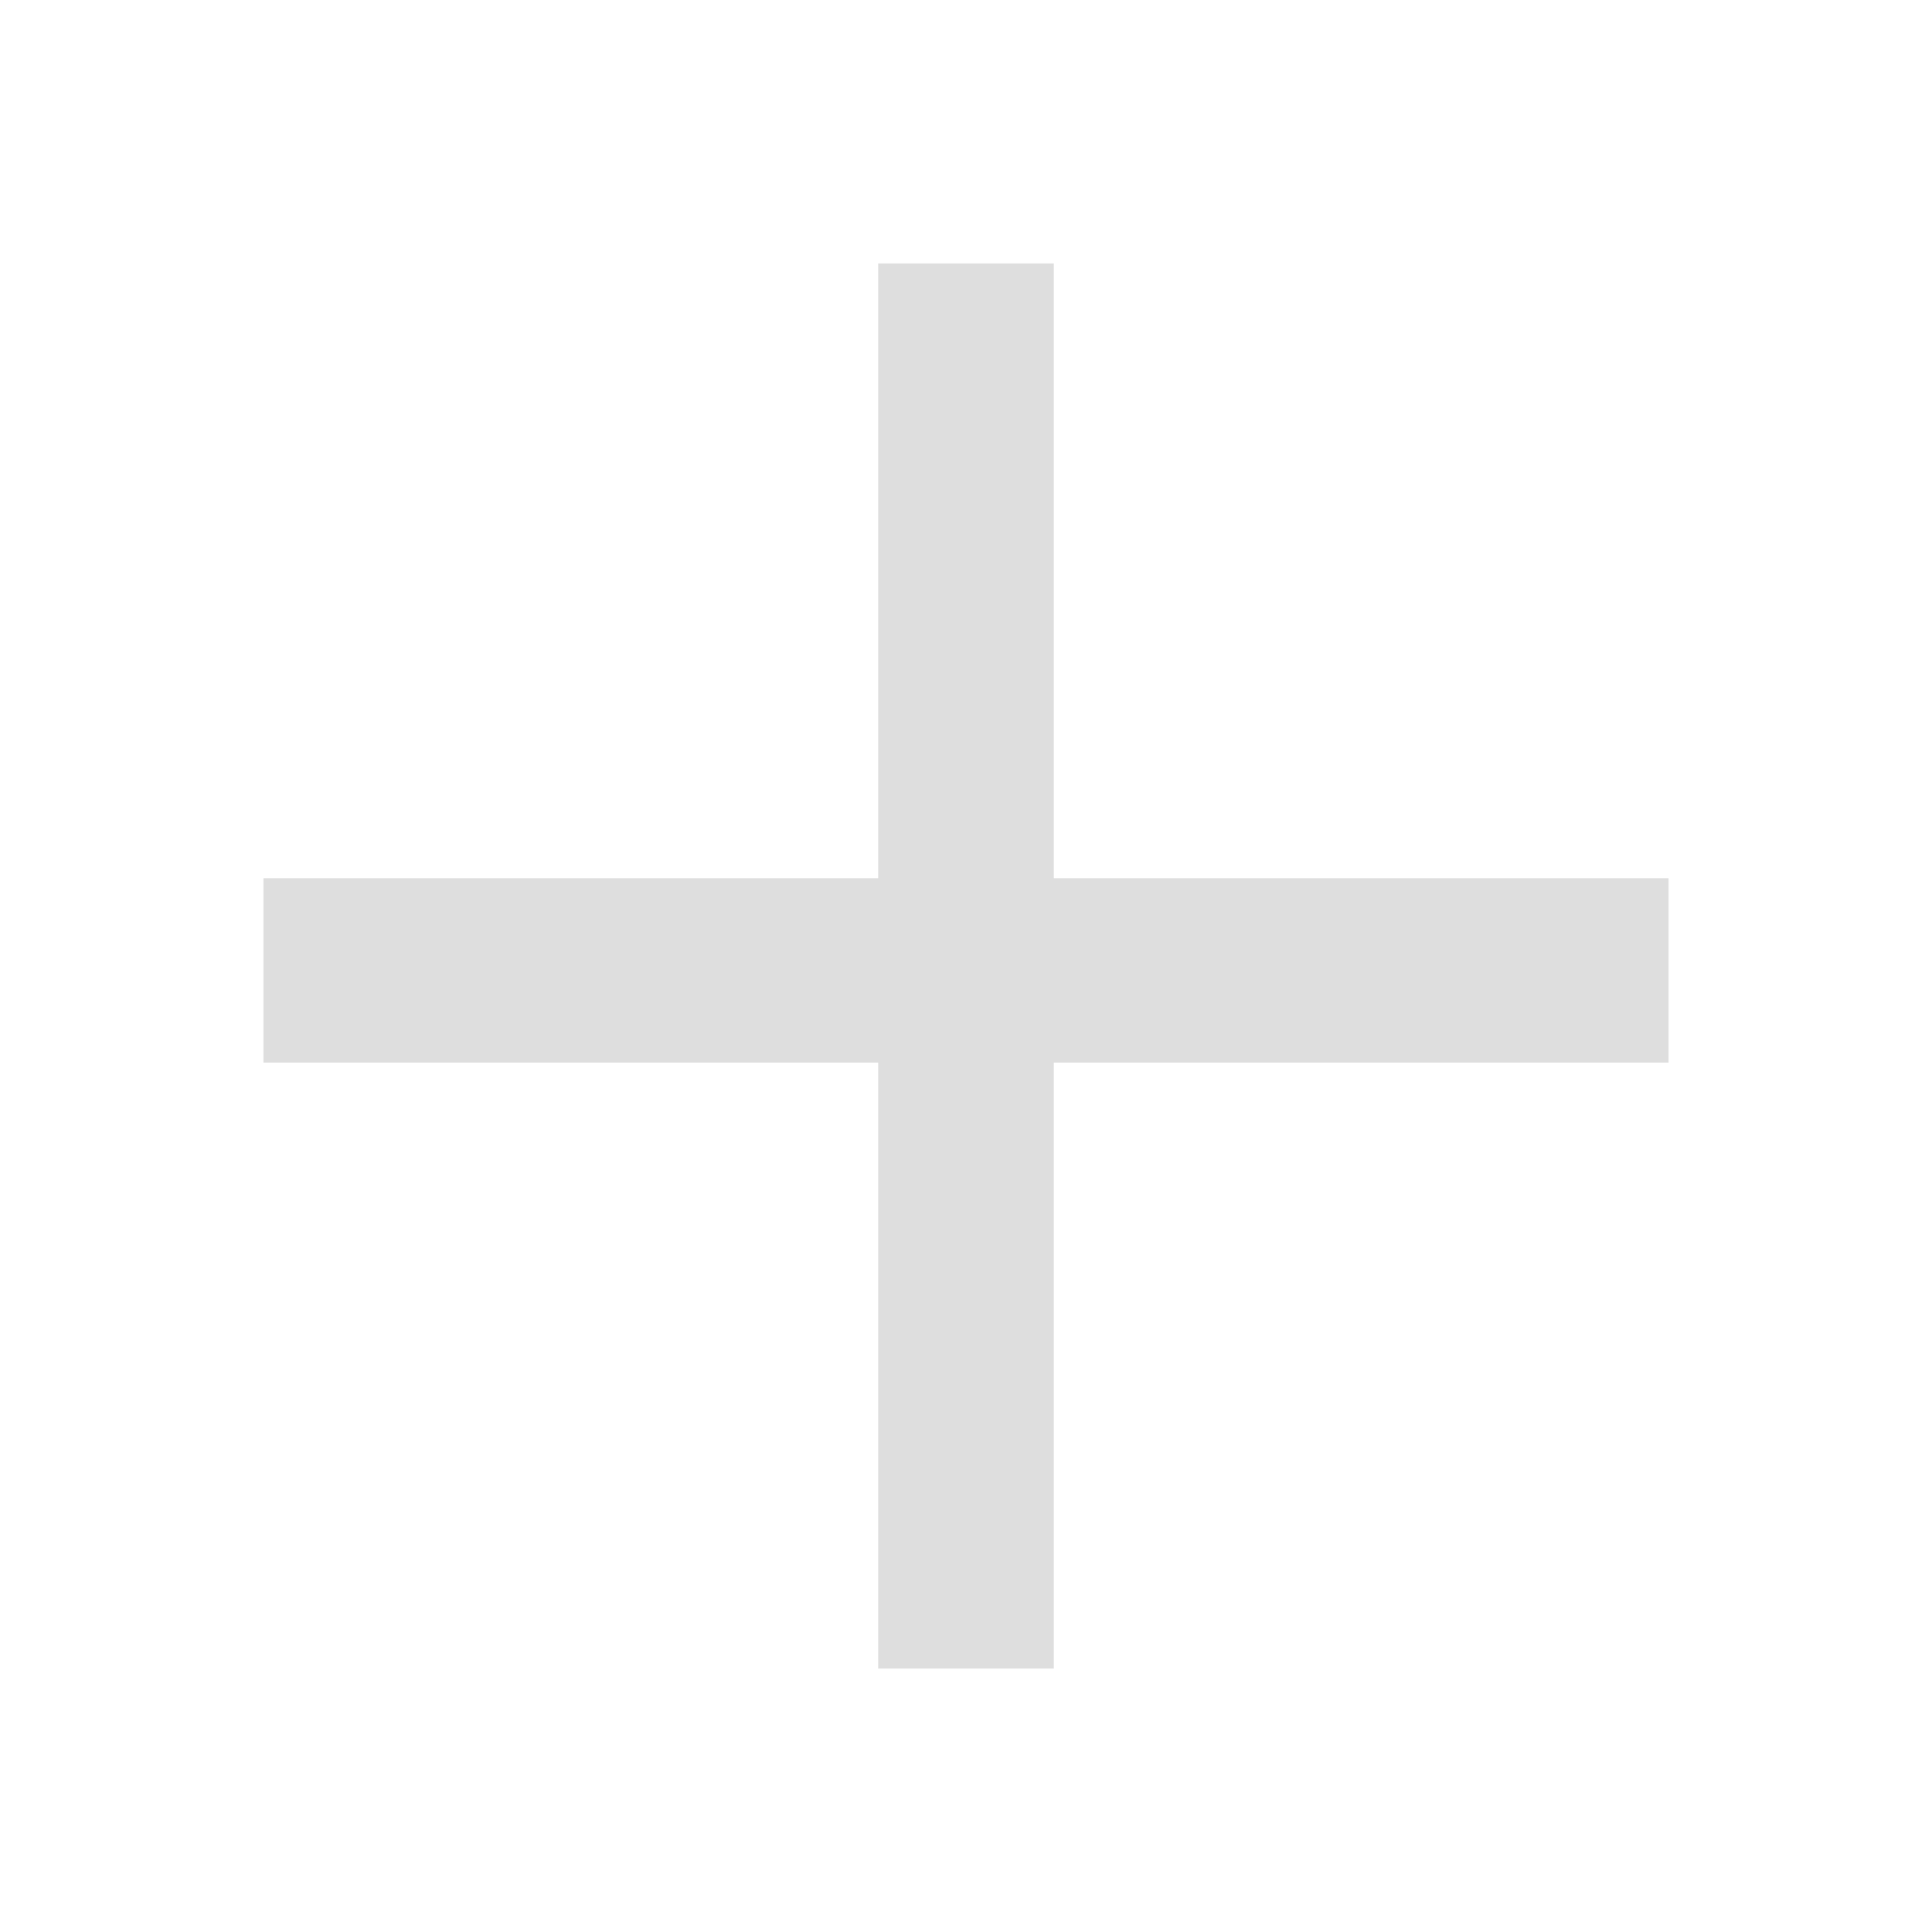
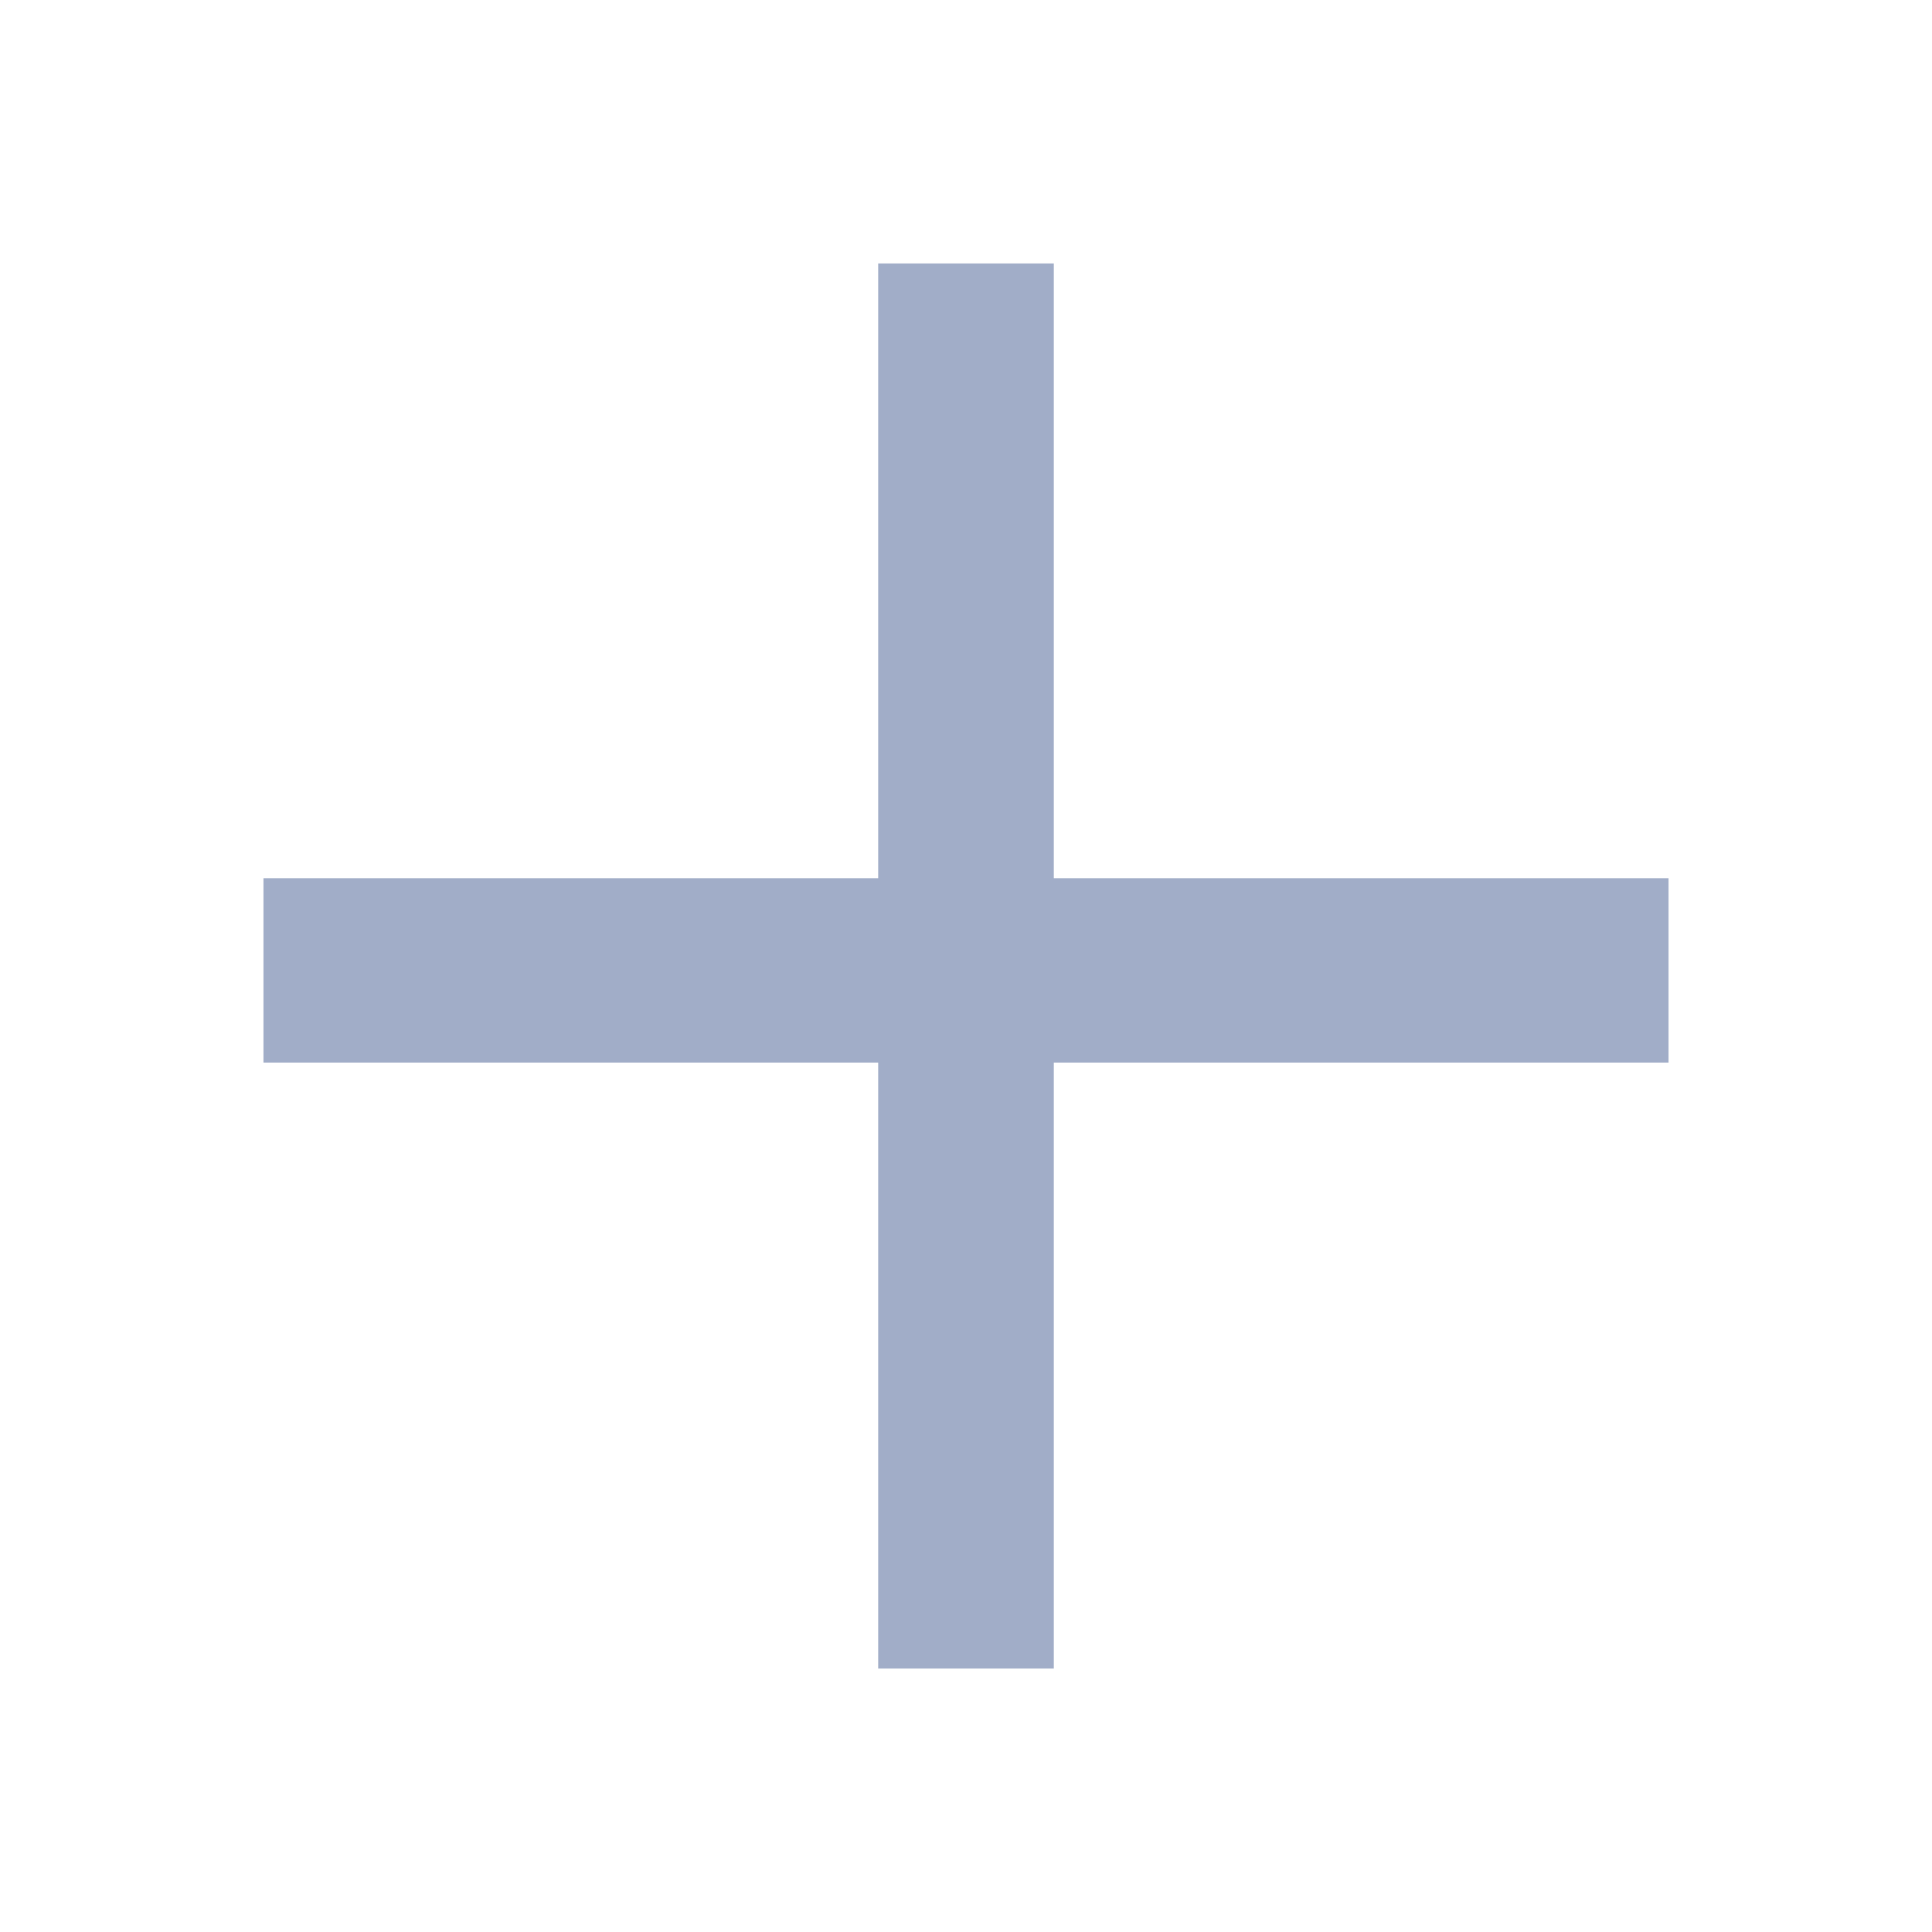
<svg xmlns="http://www.w3.org/2000/svg" id="svg7384" width="22" height="22" version="1.1" style="enable-background:new">
  <defs id="defs7386">
    <style id="current-color-scheme" type="text/css">
-    .ColorScheme-Text { color:#dedede; } .ColorScheme-Highlight { color:#5294e2; } .ColorScheme-ButtonBackground { color:#333333; }
+    .ColorScheme-Text { color:#a1adc8; } .ColorScheme-Highlight { color:#5294e2; } .ColorScheme-ButtonBackground { color:#333333; }
  </style>
  </defs>
  <g id="22-22-list-add">
    <path id="rect2991" d="m 10,3 v 7 H 3 v 2.1 h 7 V 19 h 2 v -6.9 h 7 V 10 H 12 V 3 Z" class="ColorScheme-Text" fill="currentColor" />
    <path id="rect3763" d="M 0,0 H 22 V 22 H 0 Z" fill="none" />
  </g>
  <g id="22-22-list-remove" transform="translate(22)">
    <path id="rect3783" d="M 0,0 H 22 V 22 H 0 Z" fill="none" />
    <path id="rect887" d="m 3,10 h 16 v 2 H 3 Z" class="ColorScheme-Text" fill="currentColor" />
  </g>
  <g id="16-16-list-add" transform="matrix(0.7272727,0,0,0.7272727,-16,6)">
    <path id="rect2991-3" d="M 9.625,2.75 V 9.625 H 2.75 v 2.75 h 6.875 v 6.875 h 2.75 V 12.375 H 19.25 V 9.625 H 12.375 V 2.75 Z" class="ColorScheme-Text" fill="currentColor" />
    <path id="rect3763-5" d="M 0,0 H 22 V 22 H 0 Z" fill="none" />
  </g>
  <g id="16-16-list-remove" transform="matrix(0.7272727,0,0,0.7272727,44,6)">
    <path id="rect3783-9" d="M 0,0 H 22 V 22 H 0 Z" fill="none" />
    <path id="rect889" d="m 2.75,9.625 h 16.5 v 2.75 H 2.75 Z" class="ColorScheme-Text" fill="currentColor" />
  </g>
  <g id="list-add">
    <path id="path837" d="M 0,-32 H 32 V 0 H 0 Z" fill="none" style="stroke-width:1.455" />
    <path id="rect867" d="m 16,-22 c -0.554,0 -1,0.446 -1,1 v 4 h -4 c -0.554,0 -1,0.446 -1,1 0,0.554 0.446,1 1,1 h 4 v 4 c 0,0.554 0.446,1 1,1 0.554,0 1,-0.446 1,-1 v -4 h 4 c 0.554,0 1,-0.446 1,-1 0,-0.554 -0.446,-1 -1,-1 h -4 v -4 c 0,-0.554 -0.446,-1 -1,-1 z" class="ColorScheme-Text" fill="currentColor" />
  </g>
  <g id="list-remove">
    <path id="path1198" d="M 40,-32 H 72 V 0 H 40 Z" fill="none" style="stroke-width:1.455" />
    <rect id="rect1228" width="12" height="2" x="50" y="-17" rx="1" ry="1" class="ColorScheme-Text" fill="currentColor" style="stroke-width:0.926" />
  </g>
</svg>
